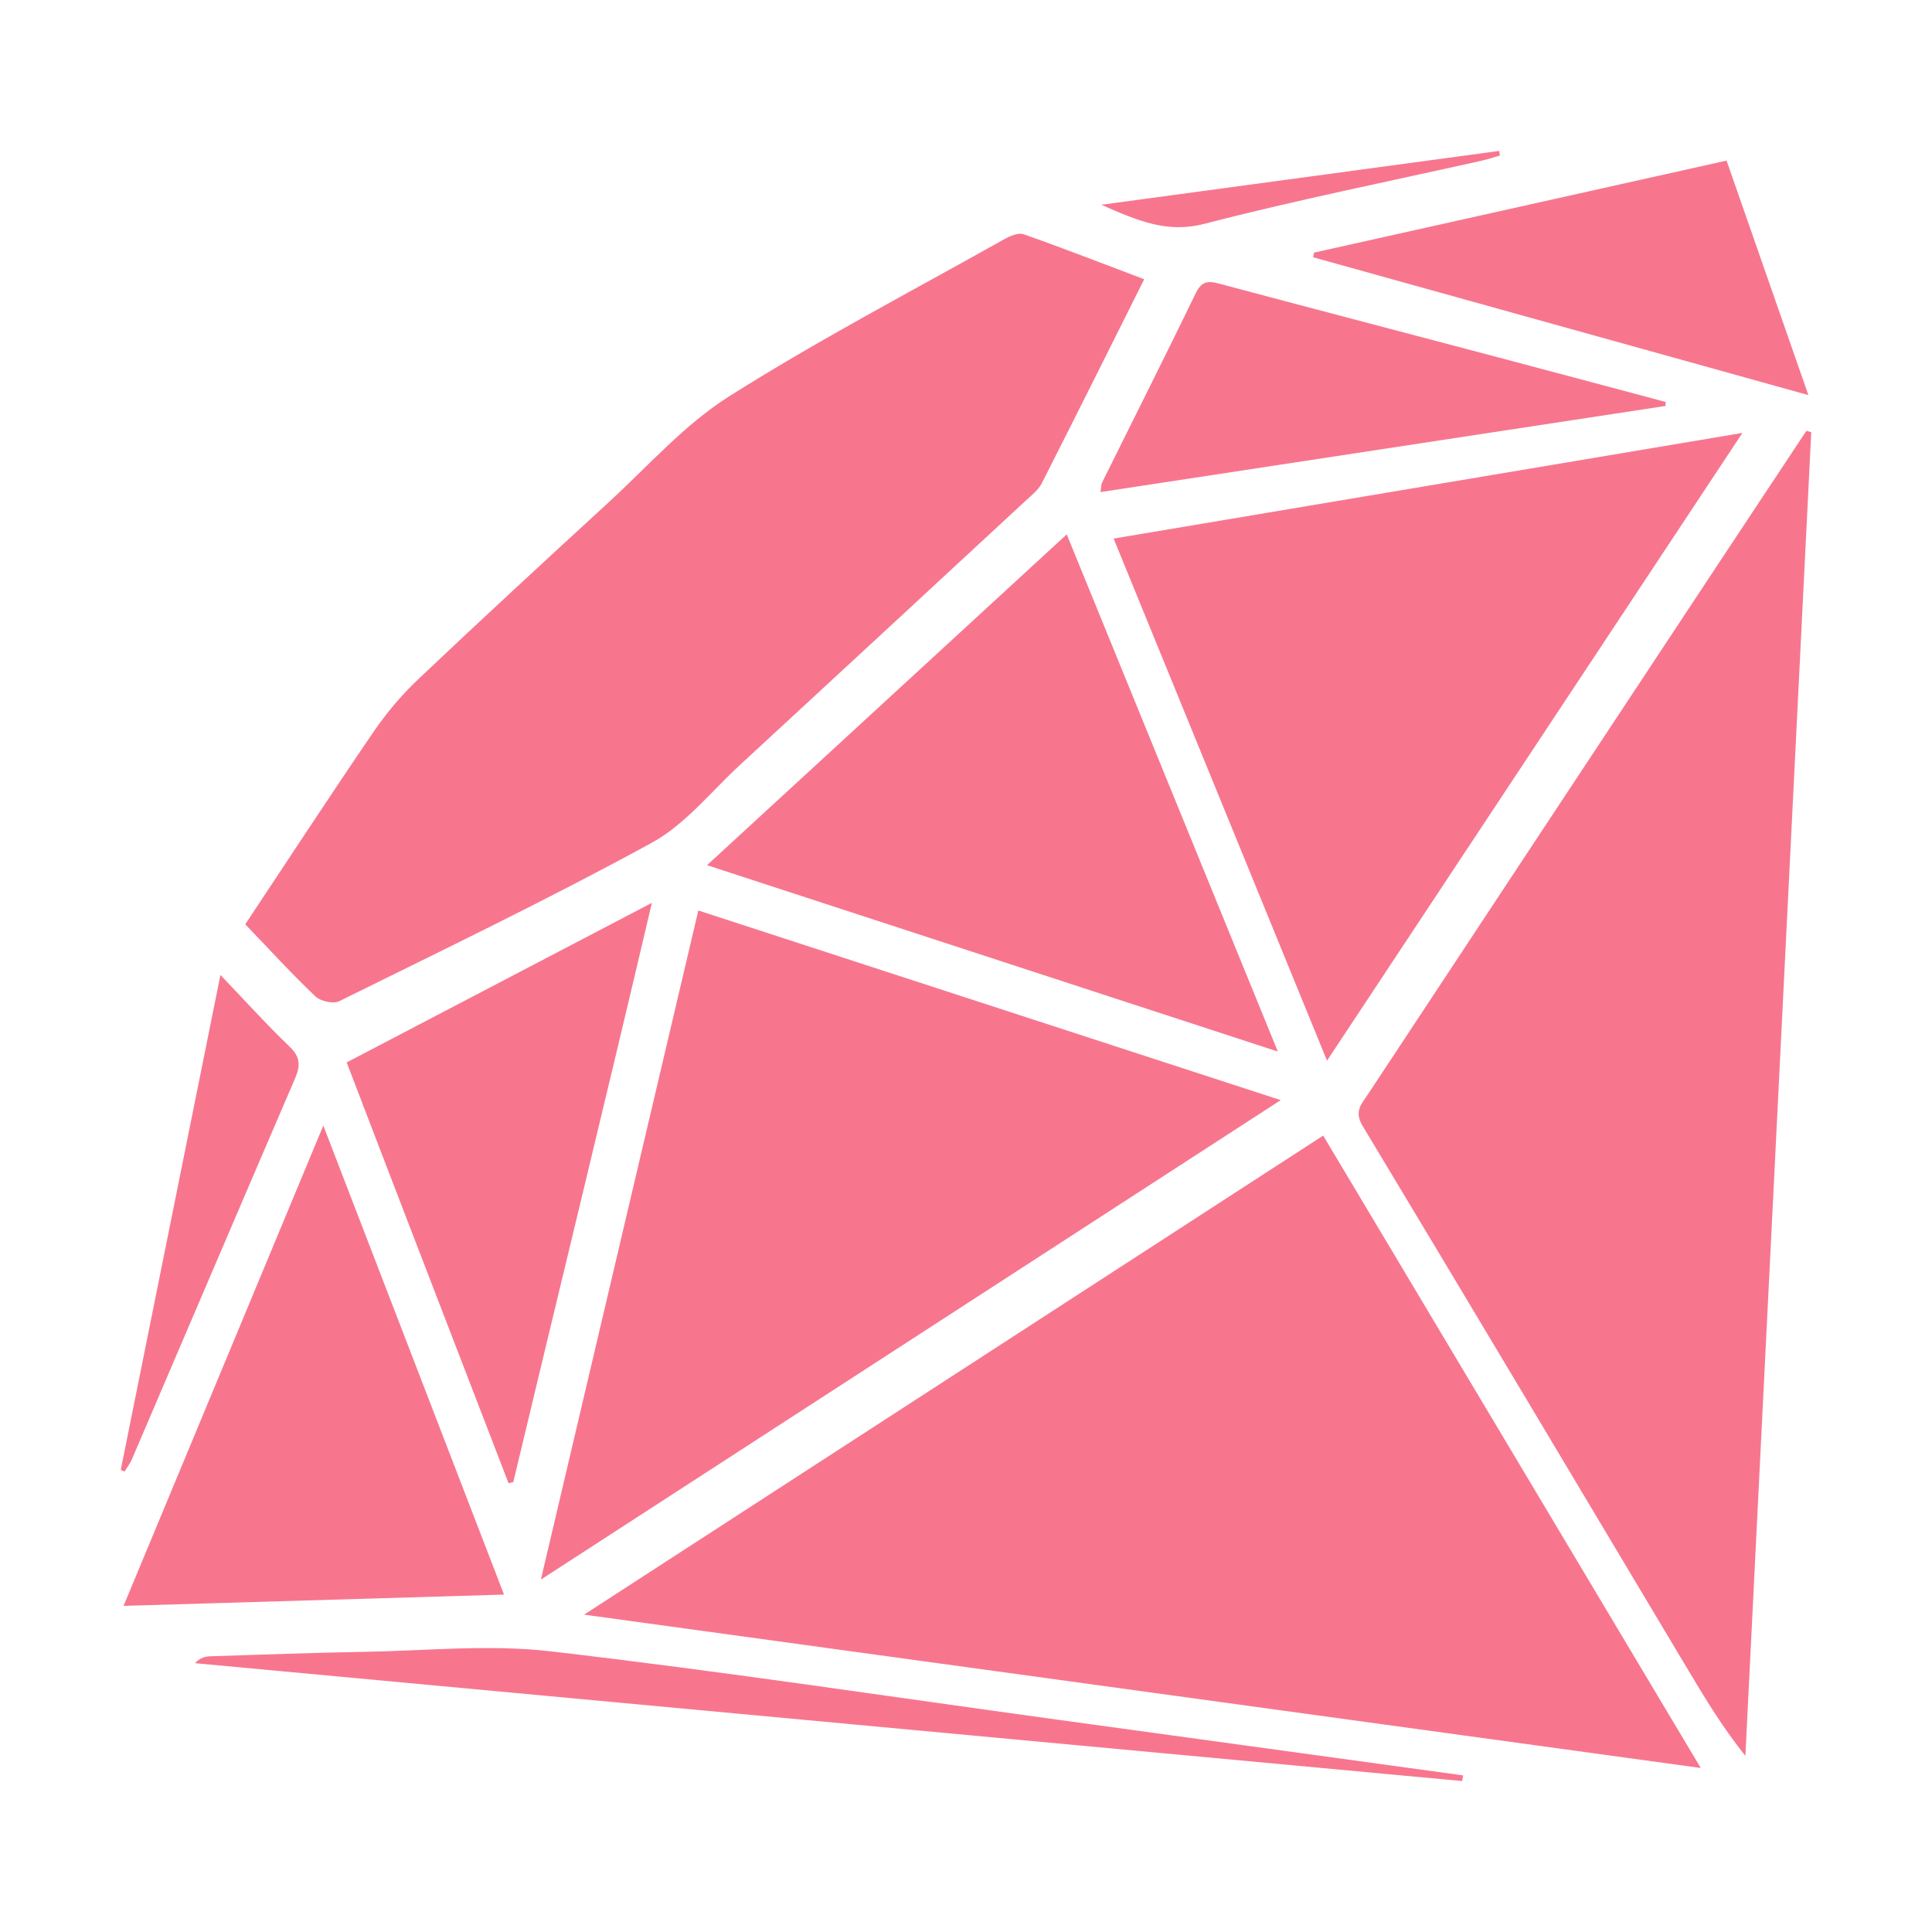
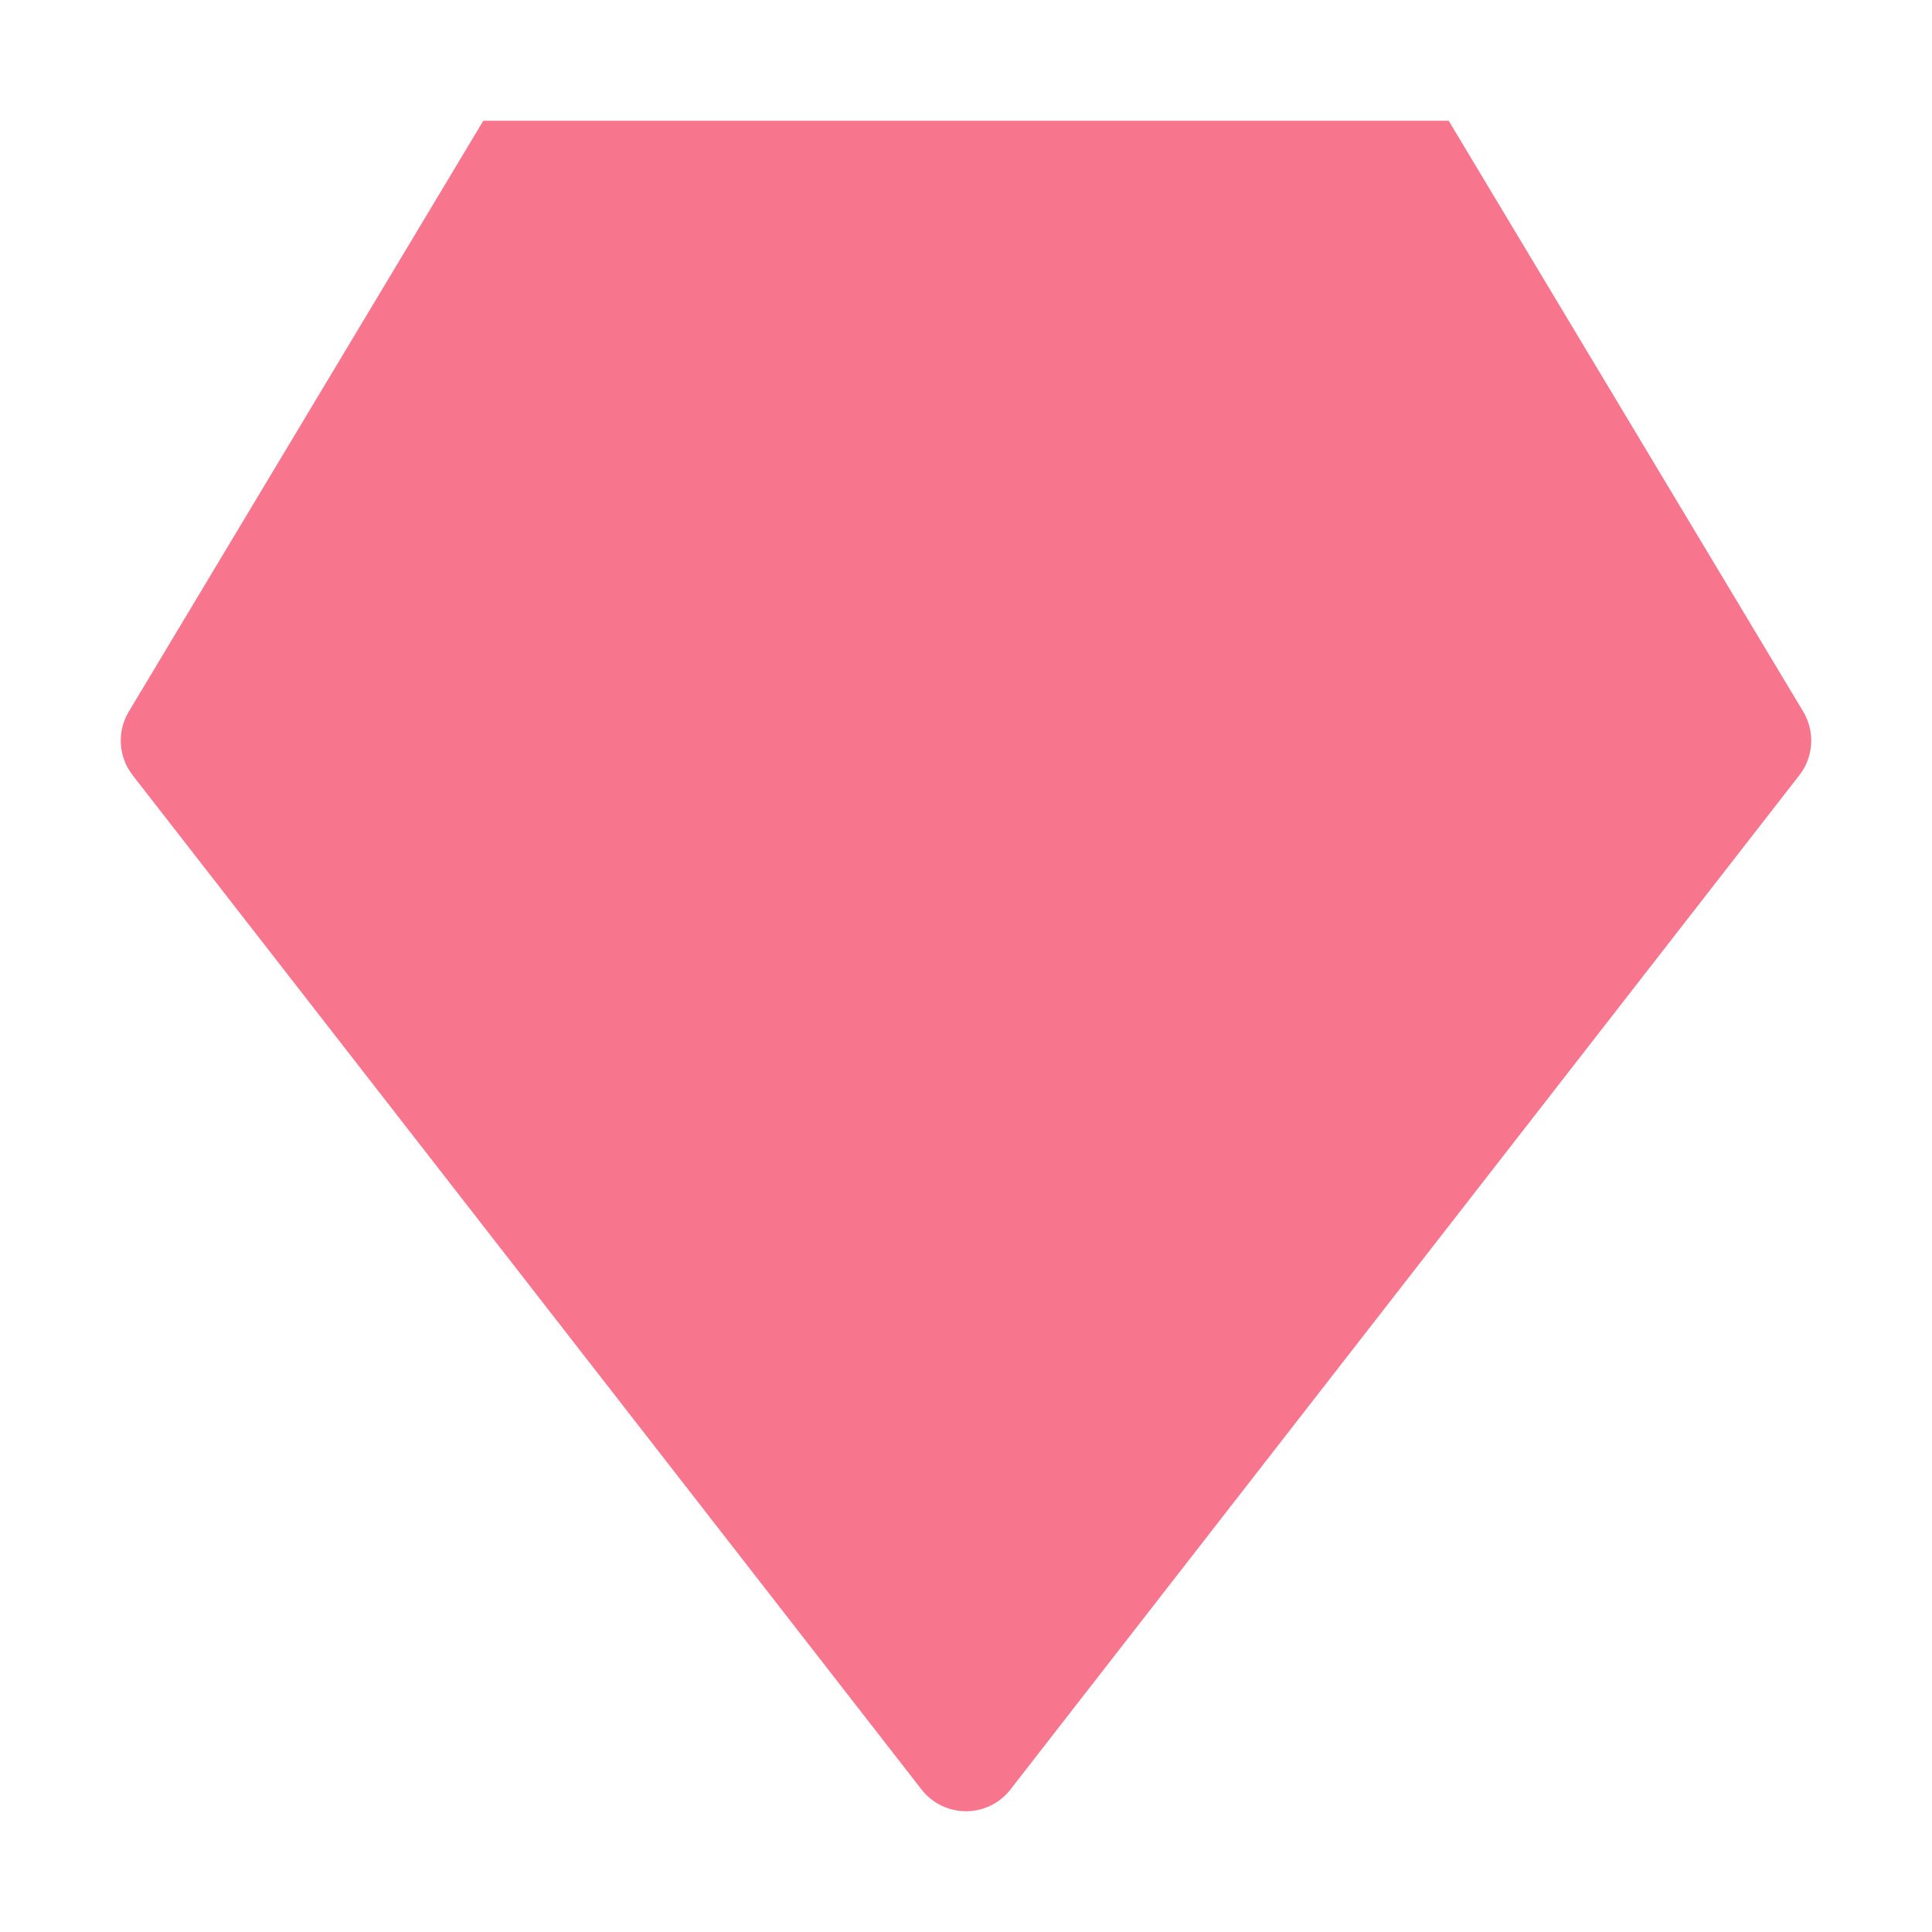
<svg xmlns="http://www.w3.org/2000/svg" width="64" height="64" viewBox="0 0 64 64" fill="none">
-   <path d="M43.832 37.618C35.693 42.894 27.627 48.123 19.349 53.487C31.746 55.19 43.922 56.862 56.34 58.567C52.11 51.482 47.988 44.579 43.832 37.618ZM59.84 14.271C58.747 15.921 57.652 17.57 56.561 19.222C52.812 24.894 49.065 30.566 45.321 36.24C45.112 36.557 44.842 36.807 45.136 37.294C48.754 43.303 52.343 49.332 55.941 55.353C56.509 56.304 57.084 57.252 57.818 58.164L60 14.318L59.84 14.271ZM10.449 33.008C10.618 33.169 11.041 33.263 11.237 33.166C14.708 31.45 18.2 29.772 21.595 27.915C22.702 27.31 23.552 26.225 24.507 25.345C27.665 22.432 30.817 19.513 33.97 16.593C34.163 16.413 34.391 16.24 34.507 16.014C35.639 13.788 36.751 11.552 37.903 9.25C36.529 8.732 35.227 8.223 33.909 7.76C33.73 7.698 33.449 7.822 33.254 7.931C30.203 9.646 27.094 11.269 24.139 13.139C22.661 14.075 21.456 15.453 20.147 16.654C18.038 18.591 15.931 20.532 13.852 22.503C13.3 23.025 12.797 23.623 12.368 24.252C10.946 26.334 9.567 28.446 8.124 30.619C8.932 31.459 9.664 32.261 10.449 33.008ZM23.133 30.161C21.407 37.497 19.69 44.791 17.917 52.326C26.232 46.937 34.356 41.672 42.425 36.443C36.003 34.351 29.602 32.267 23.133 30.161ZM36.89 17.841L43.959 35.136C48.573 28.165 53.095 21.331 57.72 14.341C50.695 15.522 43.837 16.674 36.89 17.841ZM23.422 28.66C29.749 30.727 35.95 32.751 42.33 34.834C39.961 29.028 37.673 23.425 35.337 17.702L23.422 28.66ZM10.71 37.286L4.093 53.197C8.333 53.071 12.445 52.949 16.696 52.823C14.7 47.642 12.743 42.562 10.71 37.286ZM16.846 49.133L17.002 49.099C18.515 42.769 20.05 36.484 21.595 29.908C18.149 31.709 14.862 33.427 11.484 35.194C13.207 39.7 15.045 44.453 16.846 49.133ZM55.177 13.315C53.164 12.779 51.153 12.241 49.138 11.708C46.244 10.943 43.348 10.187 40.456 9.414C40.095 9.318 39.833 9.255 39.621 9.693C38.599 11.8 37.544 13.891 36.506 15.989C36.474 16.054 36.48 16.139 36.455 16.301C42.723 15.346 48.948 14.396 55.173 13.448L55.177 13.315ZM43.501 8.523C48.906 10.028 54.311 11.531 59.905 13.088L57.195 5.32C52.602 6.345 48.064 7.357 43.526 8.369L43.501 8.523ZM48.467 58.812L35.01 56.964C29.419 56.197 23.84 55.352 18.237 54.702C16.205 54.467 14.119 54.684 12.059 54.719C10.366 54.748 8.673 54.813 6.981 54.866C6.807 54.871 6.633 54.907 6.46 55.095C20.452 56.397 34.446 57.698 48.438 59L48.467 58.812ZM4.369 48.341C6.173 44.132 7.967 39.921 9.778 35.716C9.959 35.294 9.946 35.008 9.591 34.669C8.833 33.943 8.13 33.162 7.302 32.296L4 48.691L4.122 48.749C4.205 48.613 4.307 48.486 4.369 48.341ZM39.908 7.412C42.95 6.623 46.035 6.007 49.102 5.318C49.299 5.273 49.493 5.207 49.689 5.151L49.659 5L36.482 6.783C37.72 7.327 38.673 7.733 39.908 7.412Z" fill="#F7768E" />
+   <path d="M47.99 4H16.01L4.266 23.573C3.869 24.234 3.92 25.071 4.393 25.679L30.526 59.279C30.88 59.734 31.424 60 32 60C32.576 60 33.12 59.734 33.473 59.279L59.607 25.679C60.08 25.071 60.131 24.234 59.734 23.573L47.99 4Z" fill="#F7768E" />
</svg>
